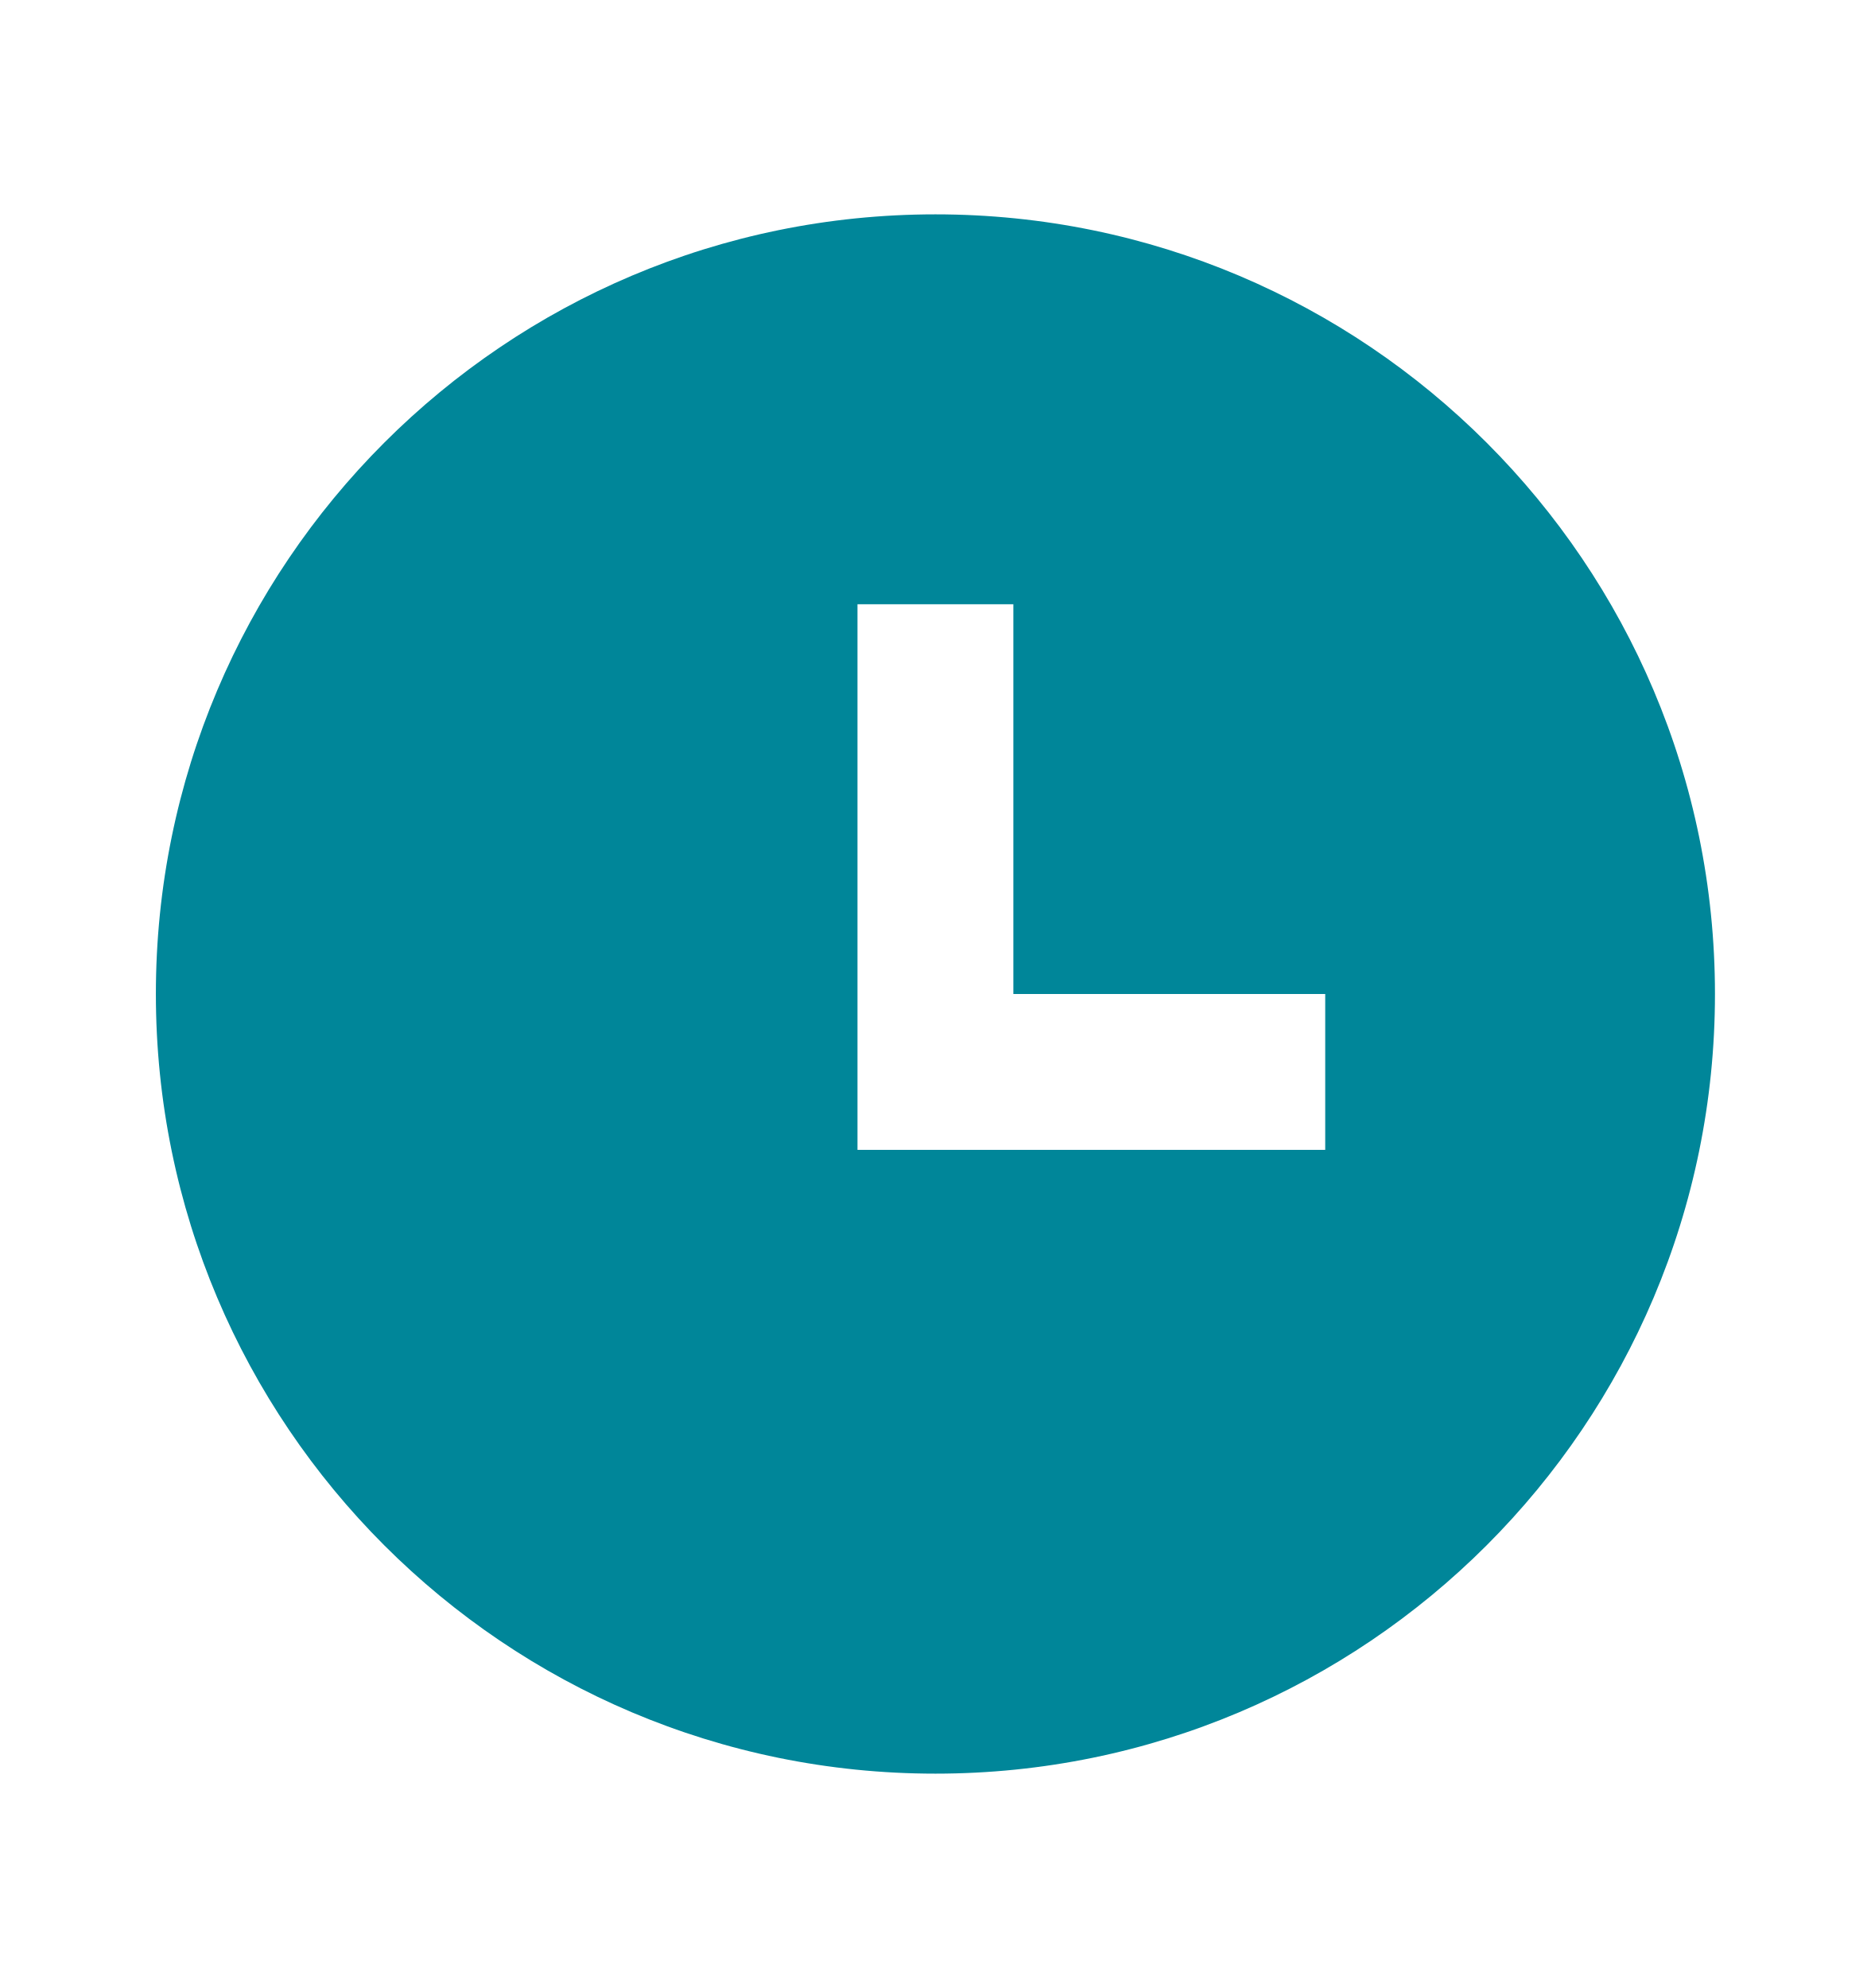
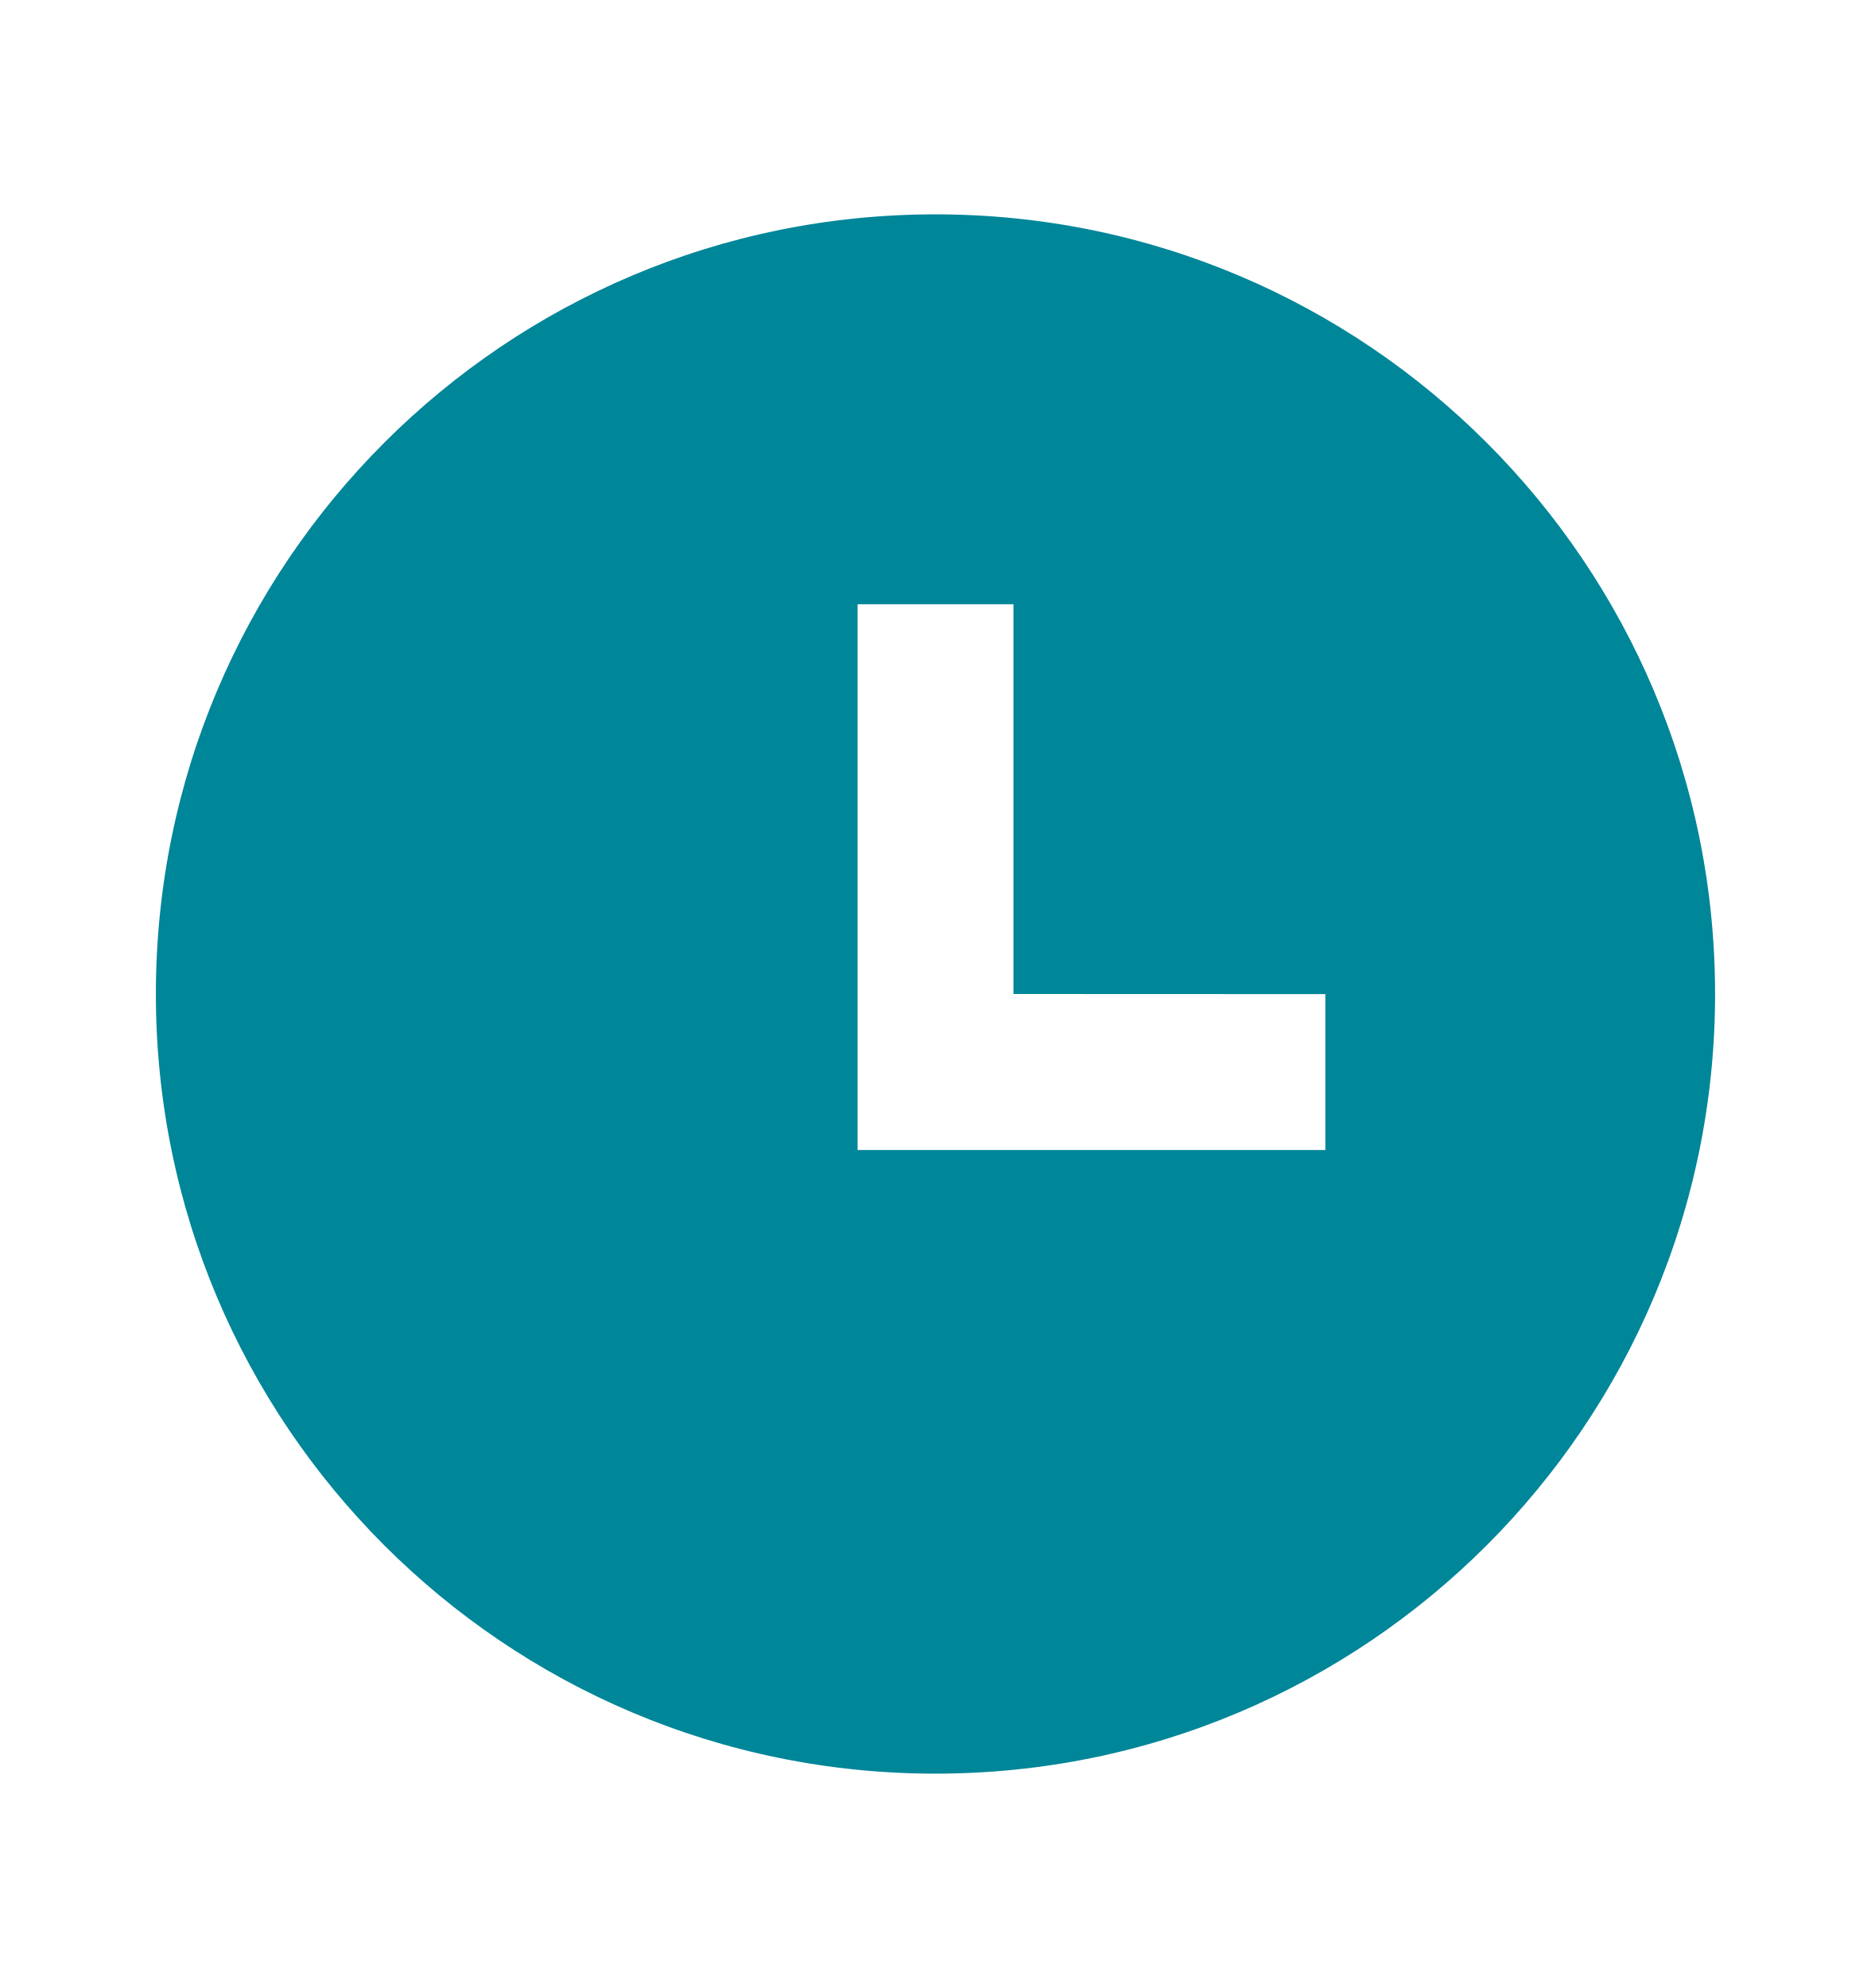
- <svg xmlns="http://www.w3.org/2000/svg" width="16" height="17" viewBox="0 0 16 17" fill="none">
-   <path d="M8 15.167C4.318 15.167 1.333 12.182 1.333 8.5C1.333 4.818 4.318 1.833 8 1.833C11.682 1.833 14.666 4.818 14.666 8.5C14.666 12.182 11.682 15.167 8 15.167ZM8.666 8.5V5.167H7.333V9.833H11.333V8.5H8.666Z" fill="#008699" />
+ <svg xmlns="http://www.w3.org/2000/svg" fill="none" height="17" viewBox="0 0 16 17" width="16">
+   <path d="m8 15.167c-3.682 0-6.667-2.985-6.667-6.667 0-3.682 2.985-6.667 6.667-6.667 3.682 0 6.667 2.985 6.667 6.667 0 3.682-2.985 6.667-6.667 6.667zm.667-6.667v-3.333h-1.333v4.667h4v-1.333z" fill="#008699" />
</svg>
